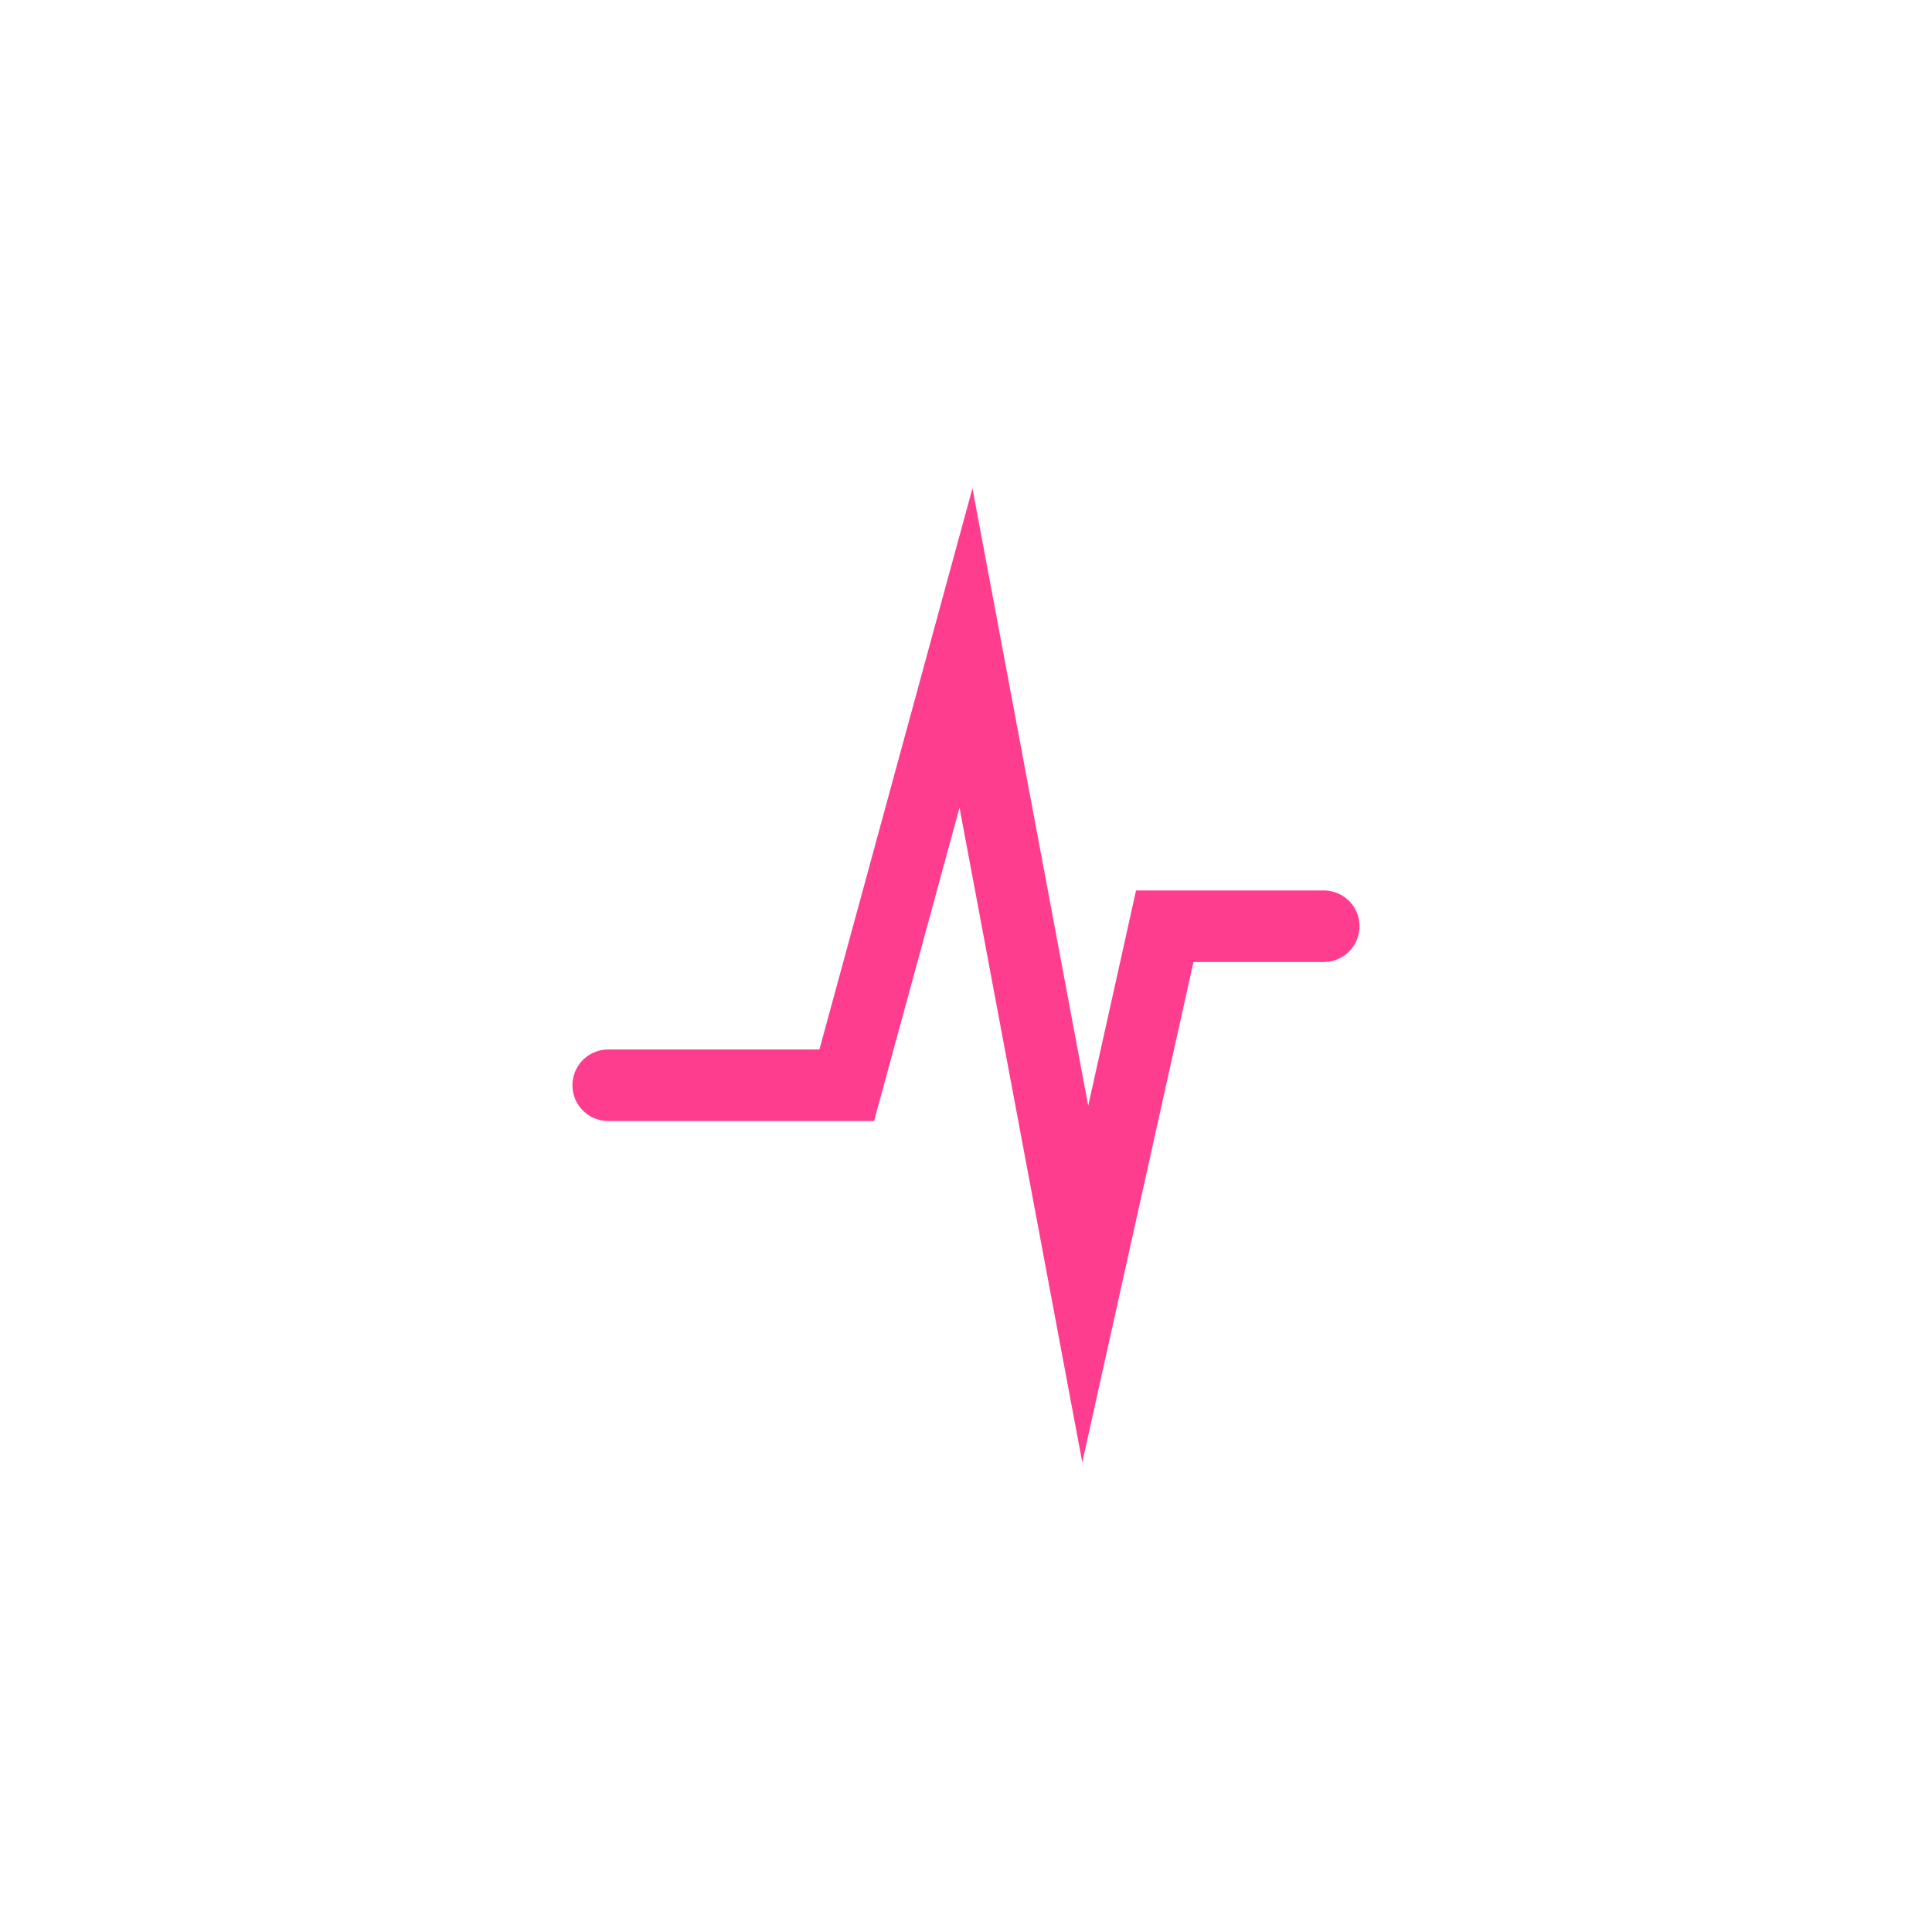
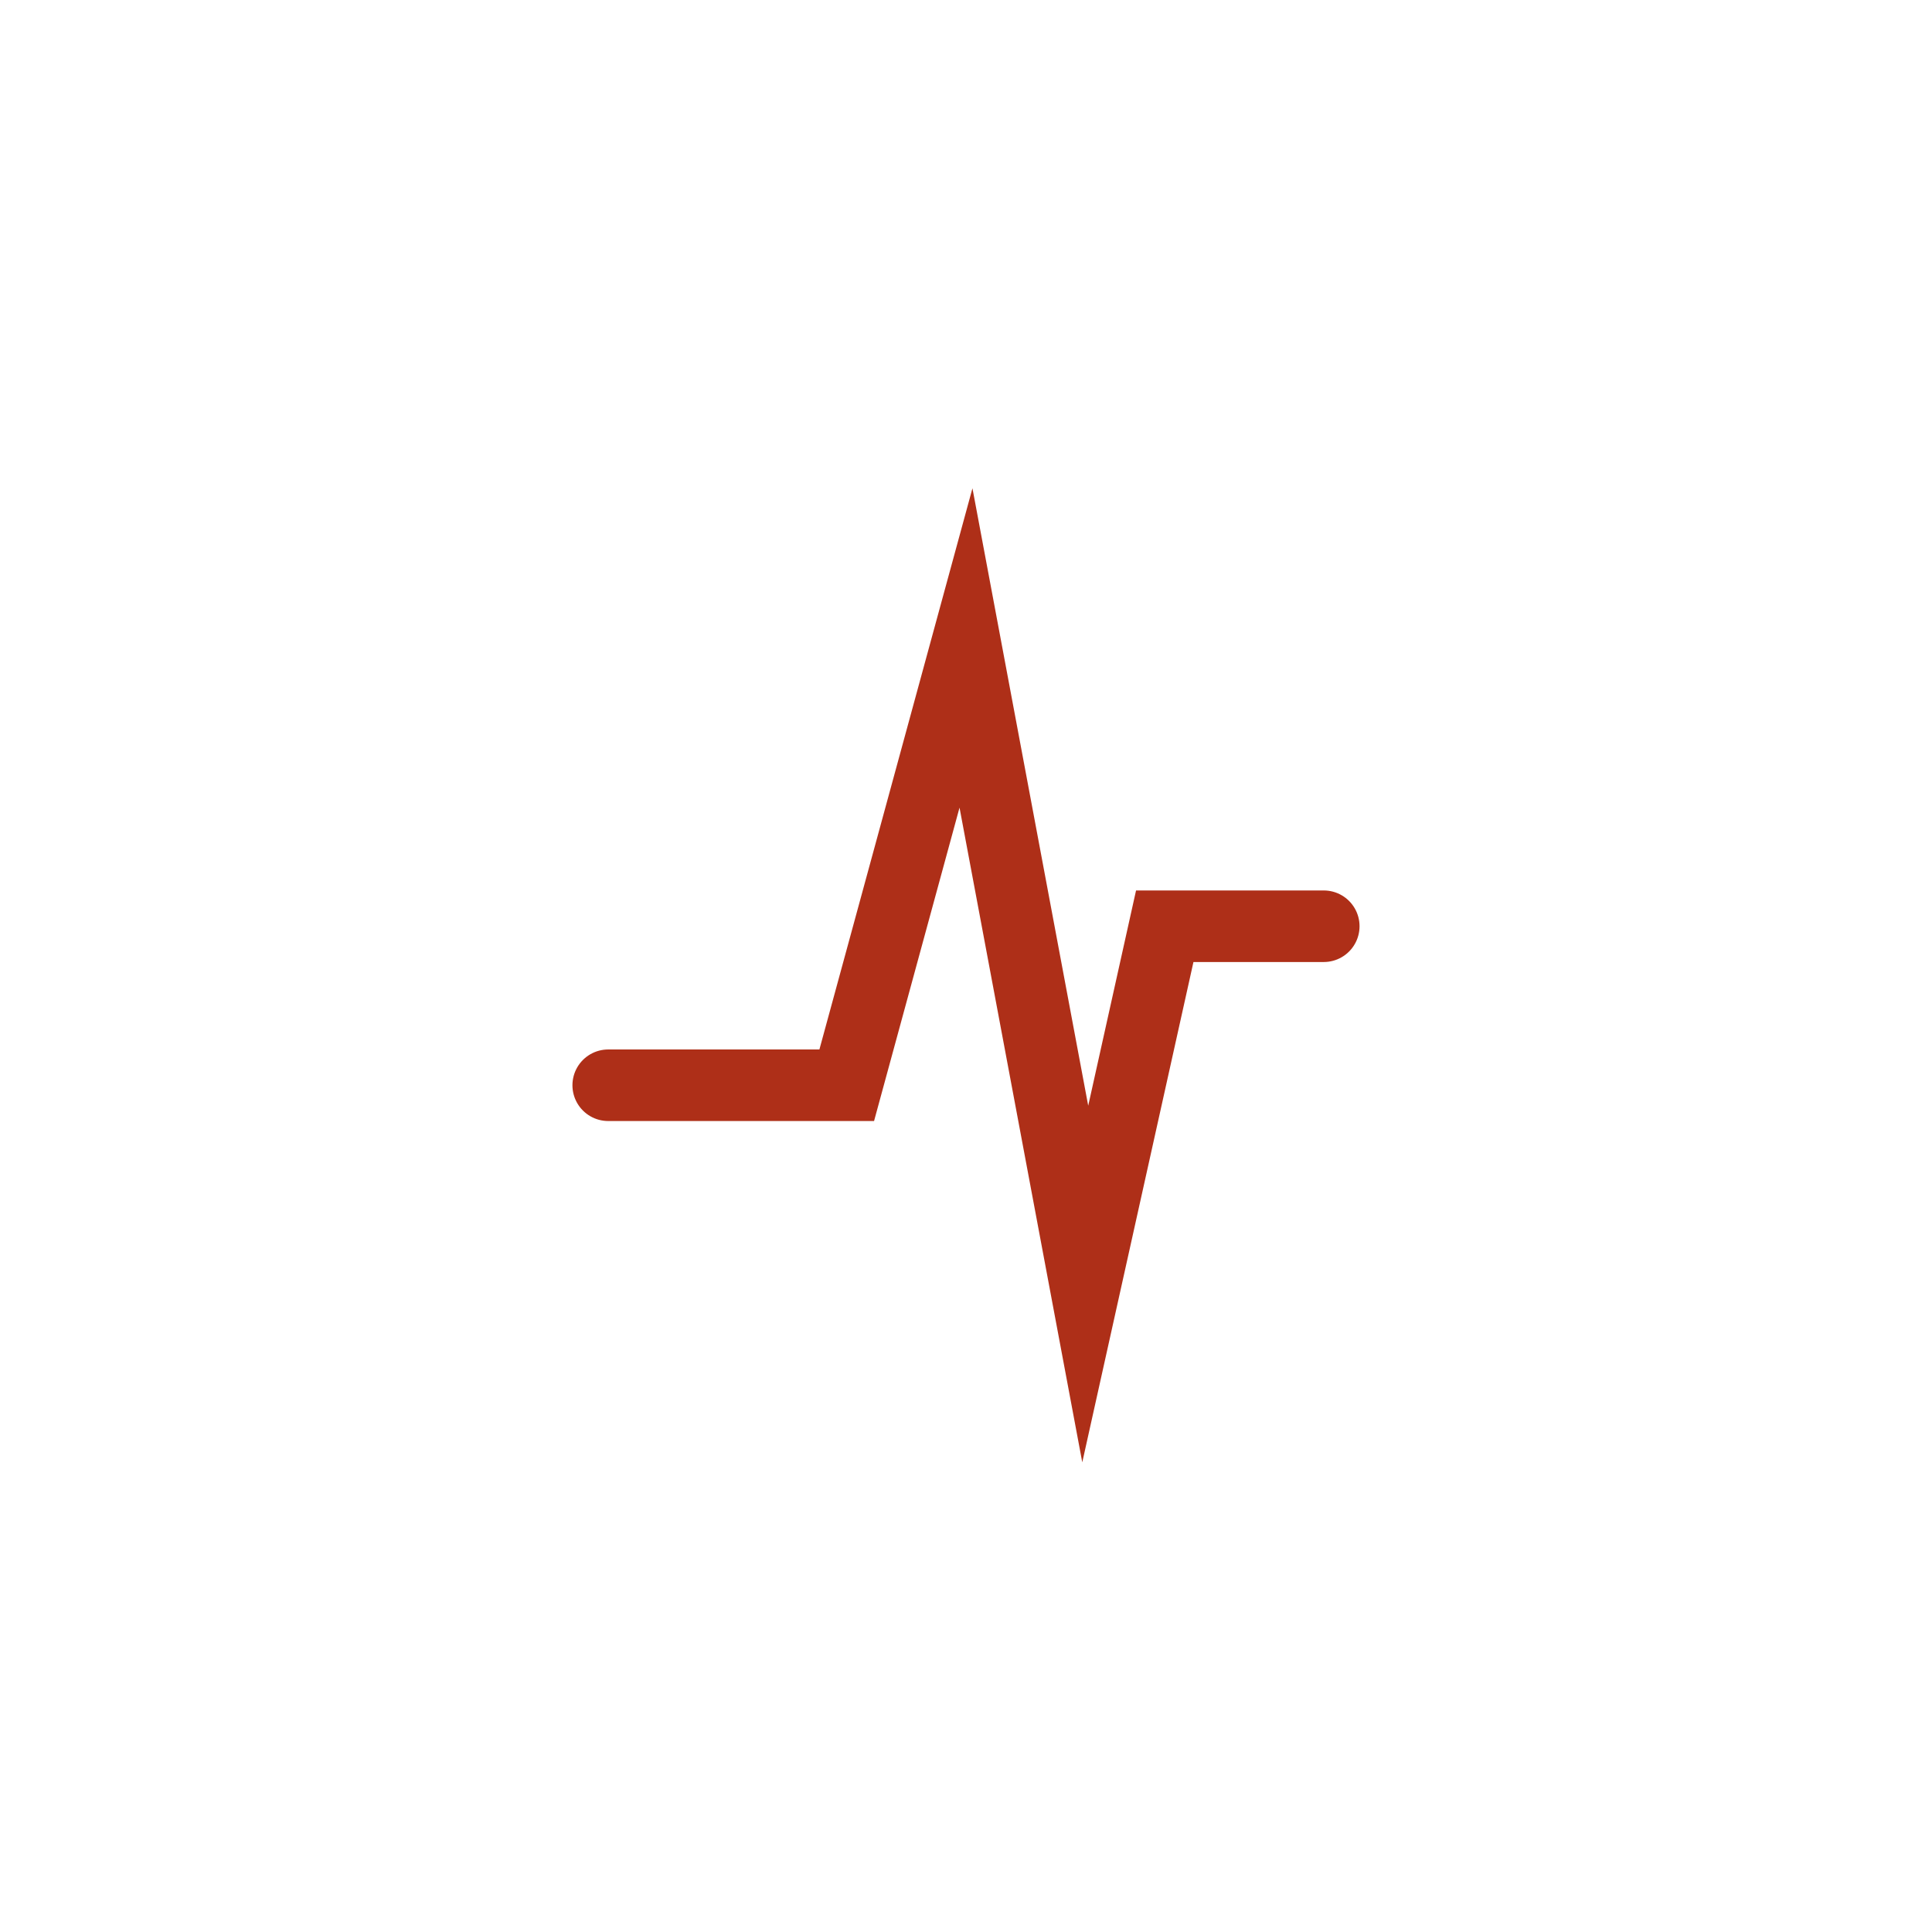
<svg xmlns="http://www.w3.org/2000/svg" width="456" height="456" viewBox="0 0 108 108">
  <g transform="translate(27.333 27.333) scale(2.2222)">
-     <path d="M3 15H9L12 4L15 20L17 11H21" fill="none" stroke="#FF3D8F" stroke-width="1.8" stroke-linecap="round" stroke-linejoin="miter" stroke-miterlimit="12" />
+     <path d="M3 15H9L12 4L15 20L17 11H21" fill="none" stroke="#AE2F18" stroke-width="1.8" stroke-linecap="round" stroke-linejoin="miter" stroke-miterlimit="12" />
  </g>
</svg>
